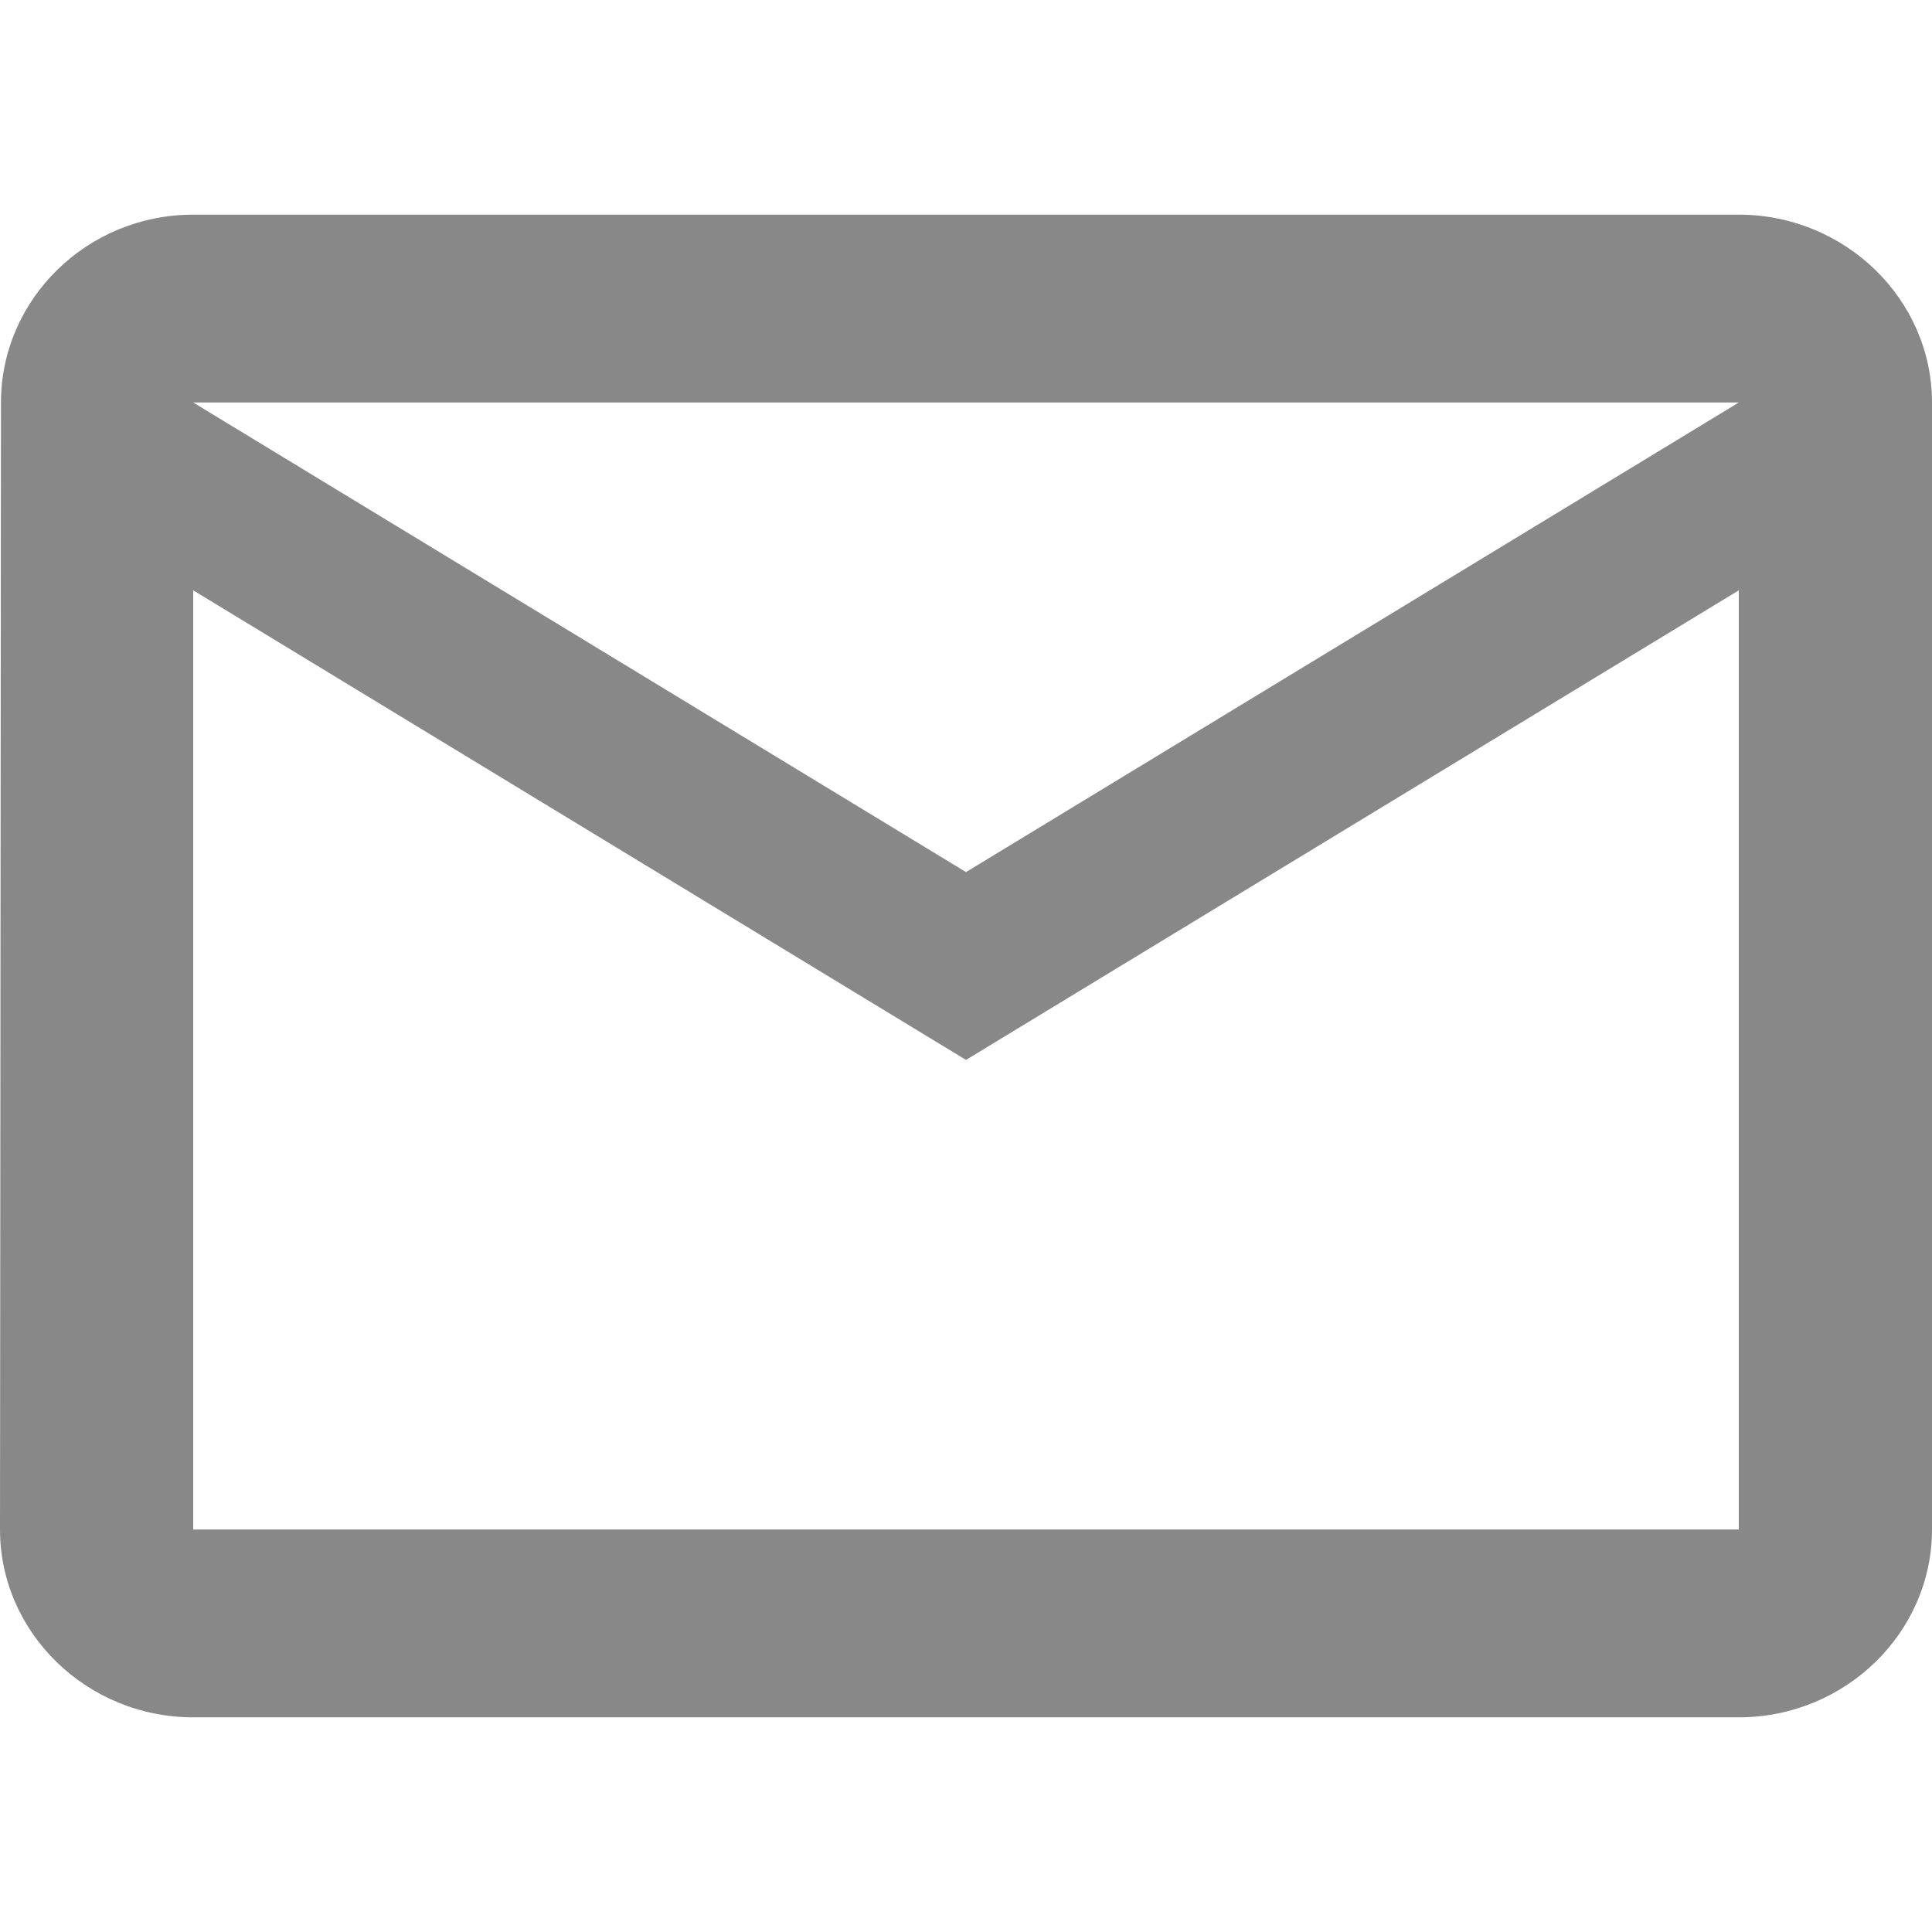
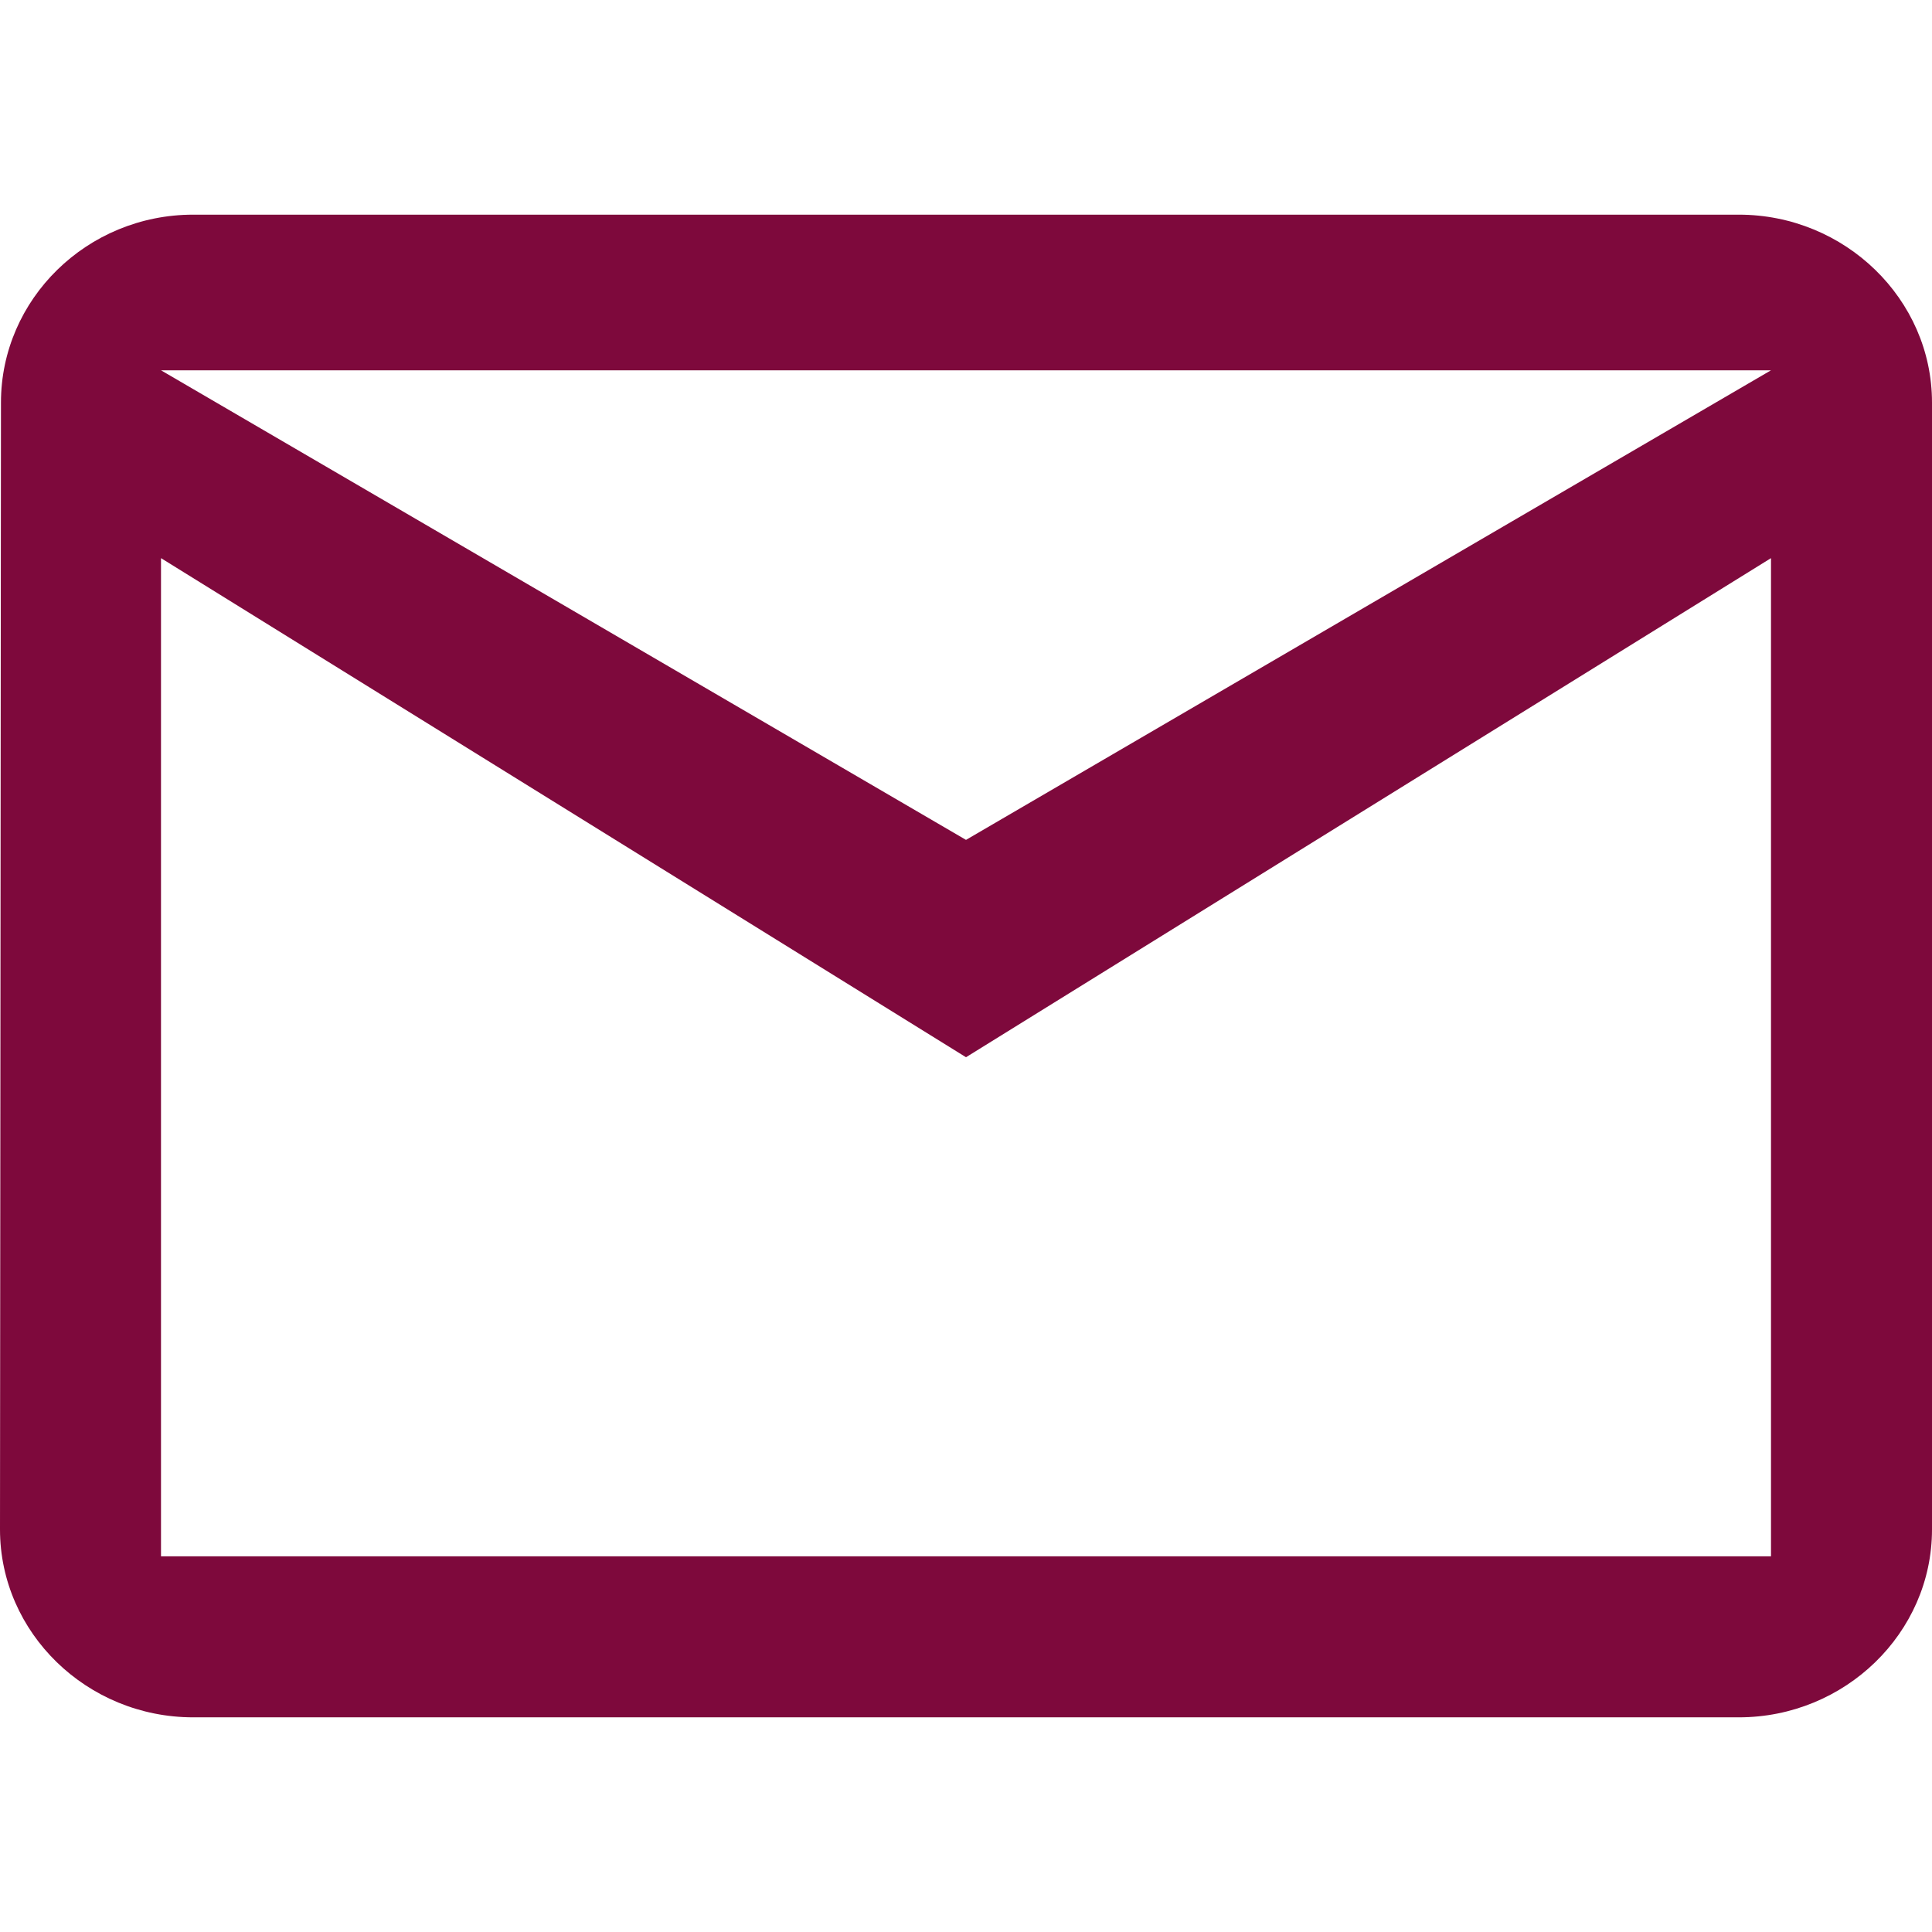
<svg xmlns="http://www.w3.org/2000/svg" width="18px" height="18px" viewBox="0 0 18 18" version="1.1">
  <defs />
  <g id="Page-1" stroke="none" stroke-width="1" fill="none" fill-rule="evenodd">
-     <g id="envelope" fill="#888888">
-       <path d="M16.2,2 L1.8,2 C0.81,2 0.009,2.788 0.009,3.75 L0,14.25 C0,15.213 0.81,16 1.8,16 L16.2,16 C17.19,16 18,15.213 18,14.25 L18,3.75 C18,2.788 17.19,2 16.2,2 L16.2,2 Z M16.2,14.25 L1.8,14.25 L1.8,5.5 L9,9.875 L16.2,5.5 L16.2,14.25 L16.2,14.25 Z M9,8.125 L1.8,3.75 L16.2,3.75 L9,8.125 L9,8.125 Z" id="Shape" />
+     <g id="envelope" fill="#7E093C">
+       <path d="M16.2,2 L1.8,2 C0.81,2 0.009,2.788 0.009,3.75 L0,14.25 C0,15.213 0.81,16 1.8,16 L16.2,16 C17.19,16 18,15.213 18,14.25 L18,3.75 C18,2.788 17.19,2 16.2,2 L16.2,2 Z M16.5,14.5 L1.5,14.5 L1.5,5.2 L9,9.85 L16.5,5.2 L16.5,14.5 L16.5,14.5 Z M9,7.825 L1.5,3.45 L16.5,3.45 L9,7.825 L9,7.825 Z" id="Shape" />
    </g>
  </g>
</svg>
